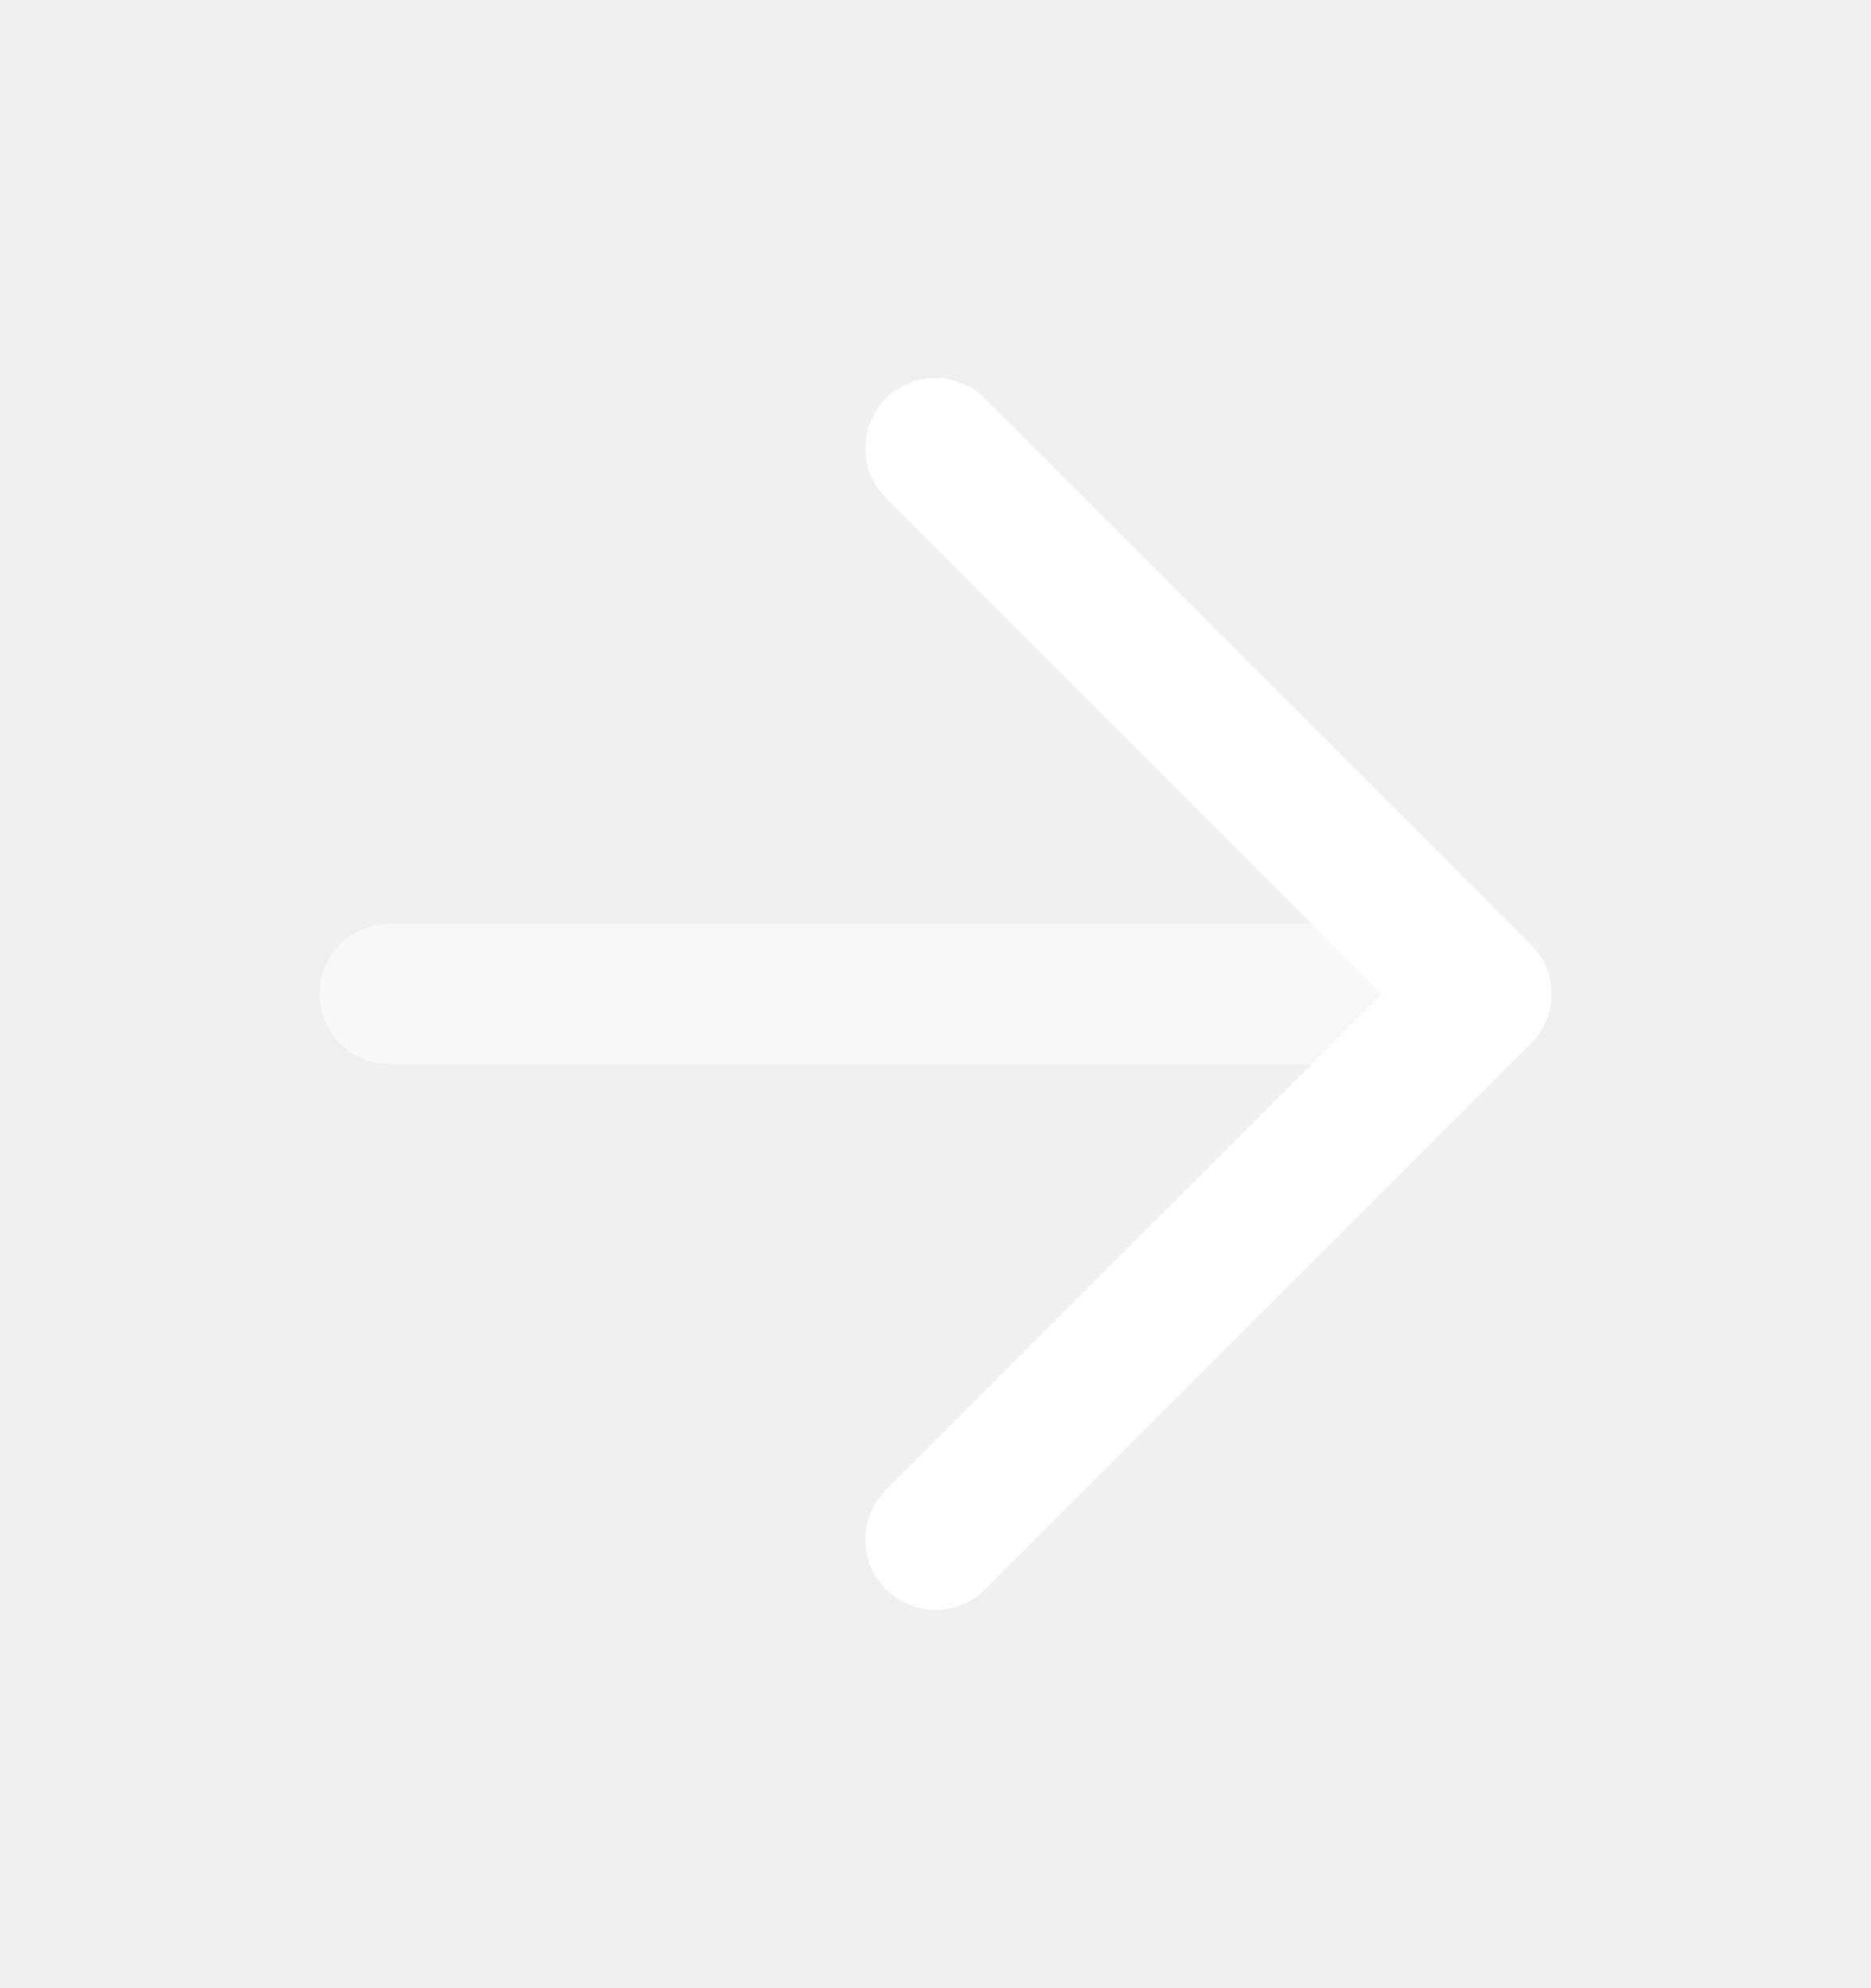
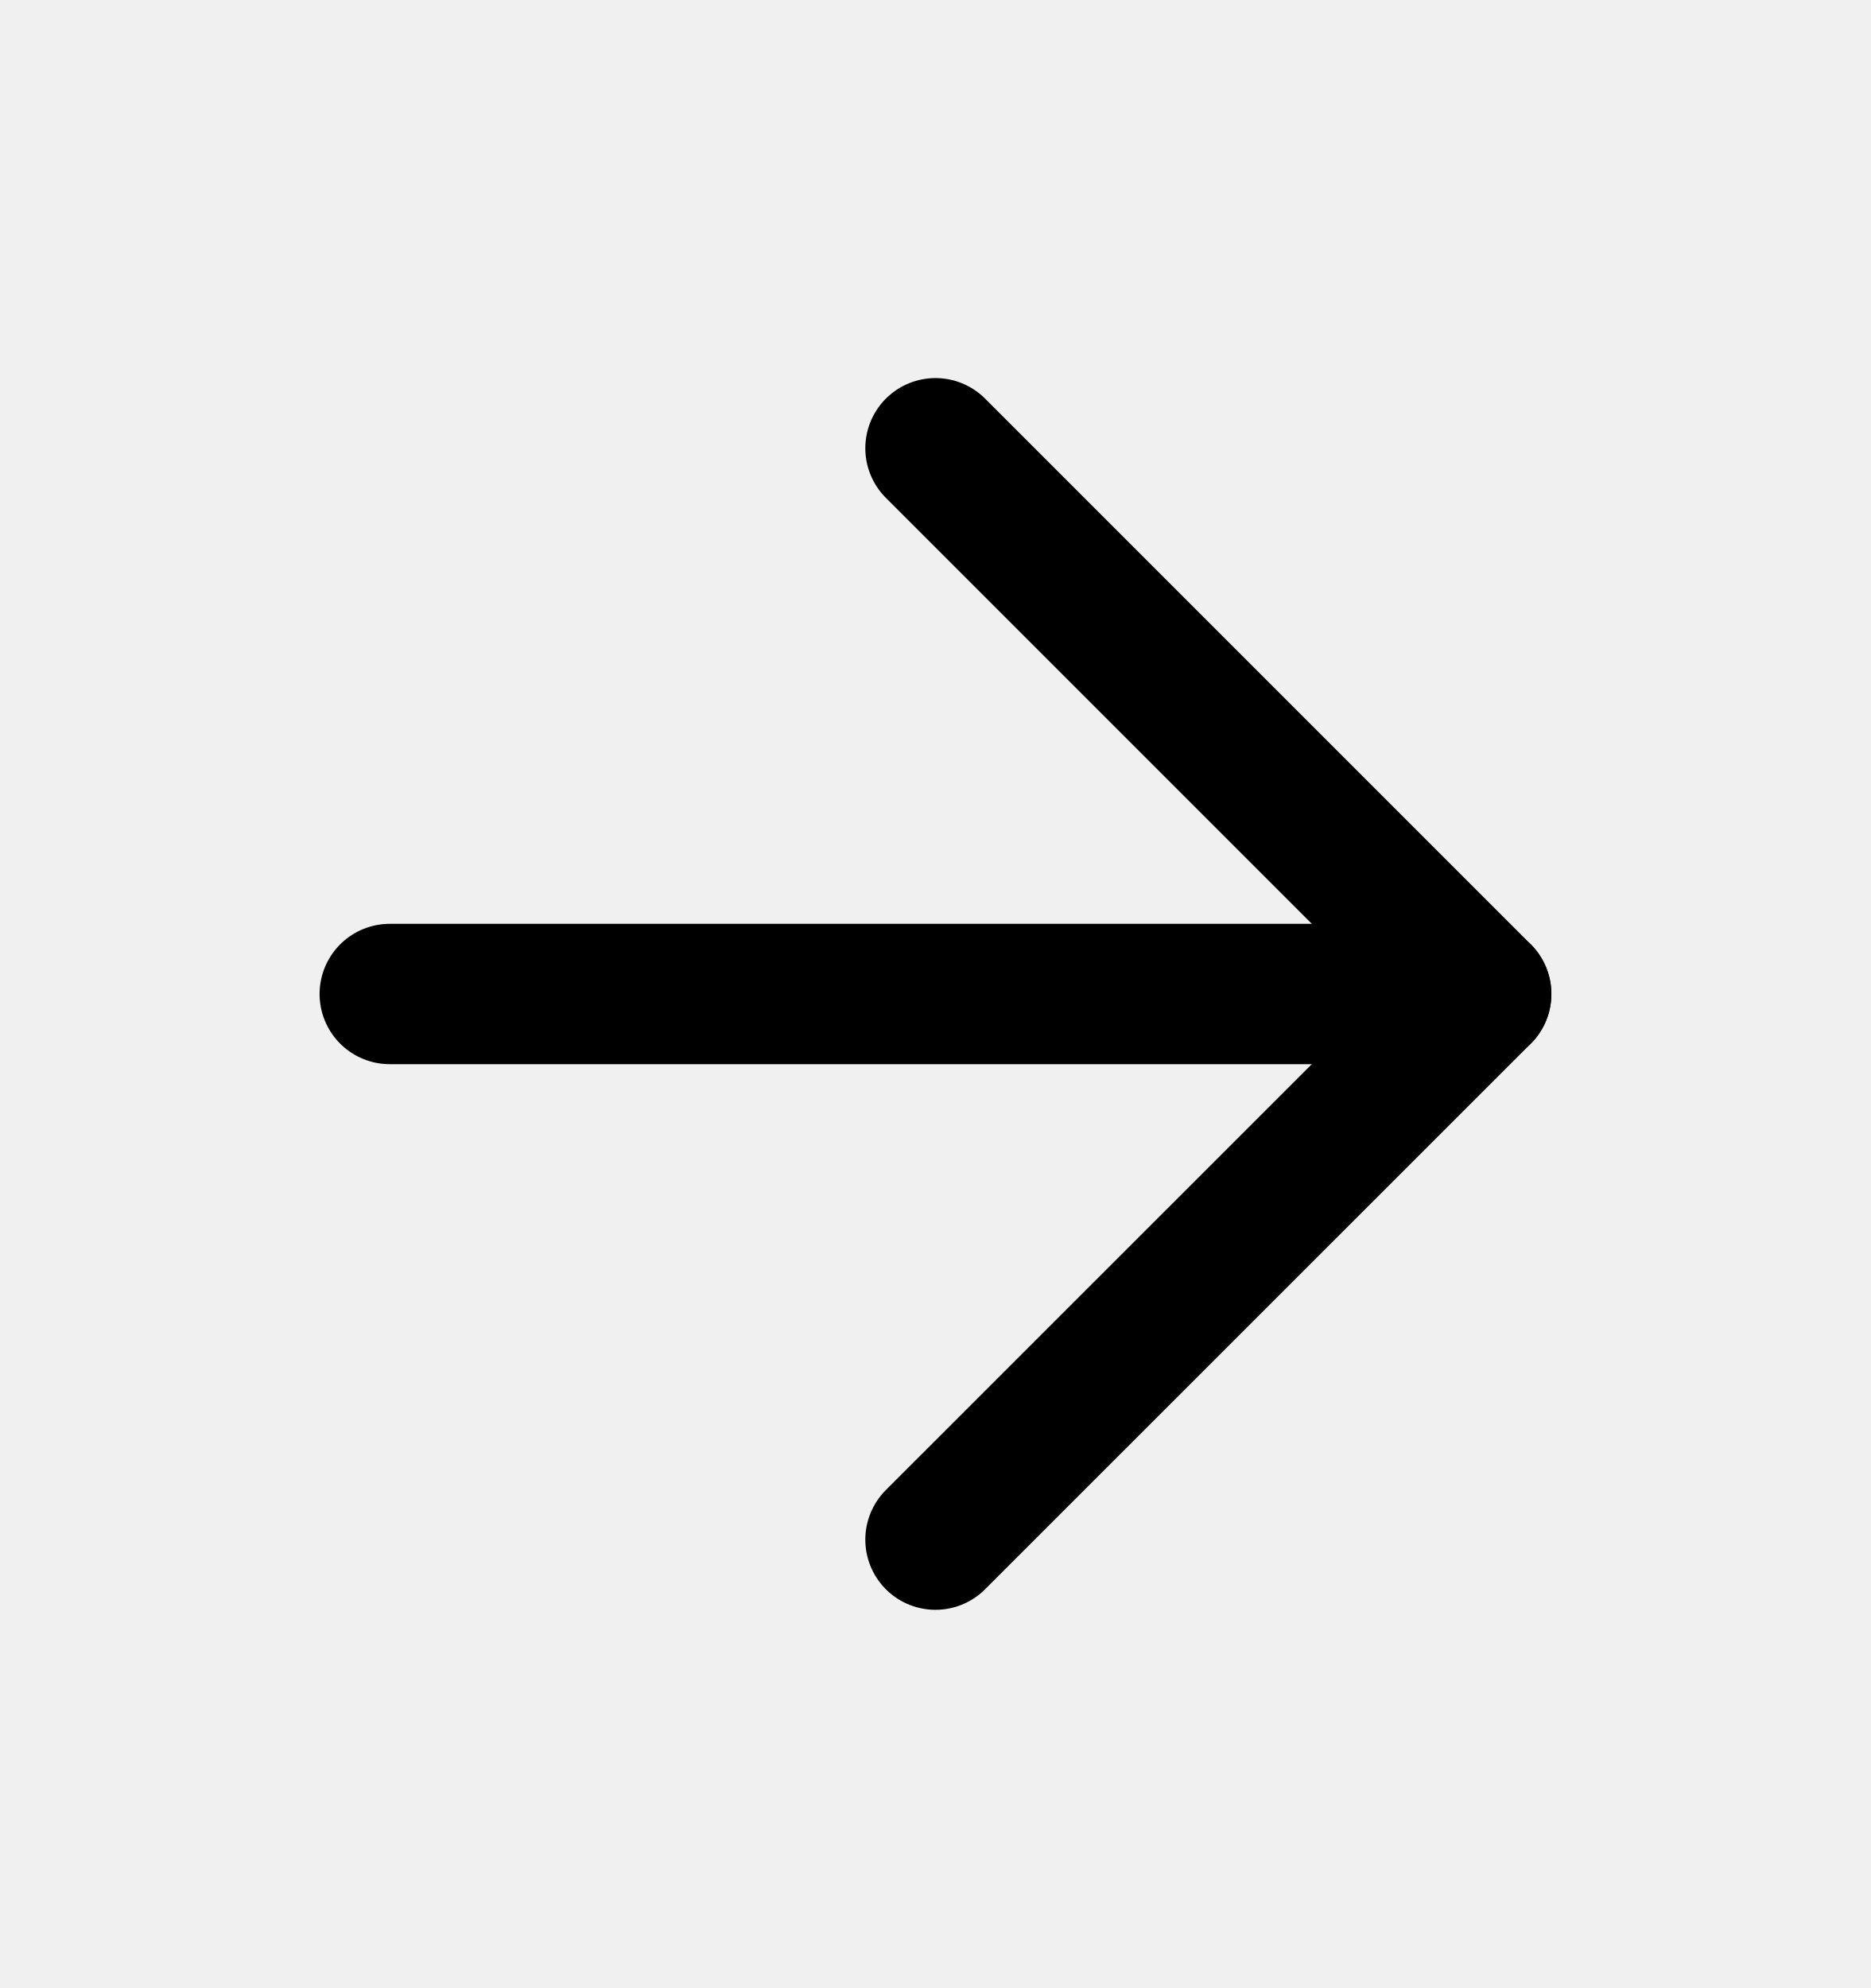
<svg xmlns="http://www.w3.org/2000/svg" width="16" height="17" viewBox="0 0 16 17" fill="none">
-   <path d="M3.333 8.5H12.667" stroke="#F6F8F9" stroke-width="1.2" stroke-linecap="round" stroke-linejoin="round" />
-   <path d="M8 3.833L12.667 8.5L8 13.166" stroke="white" stroke-width="1.2" stroke-linecap="round" stroke-linejoin="round" />
+   <path d="M3.333 8.5H12.667" stroke="currentColor" stroke-width="1.2" stroke-linecap="round" stroke-linejoin="round" />
+   <path d="M8 3.833L12.667 8.5L8 13.166" stroke="currentColor" stroke-width="1.2" stroke-linecap="round" stroke-linejoin="round" />
</svg>
